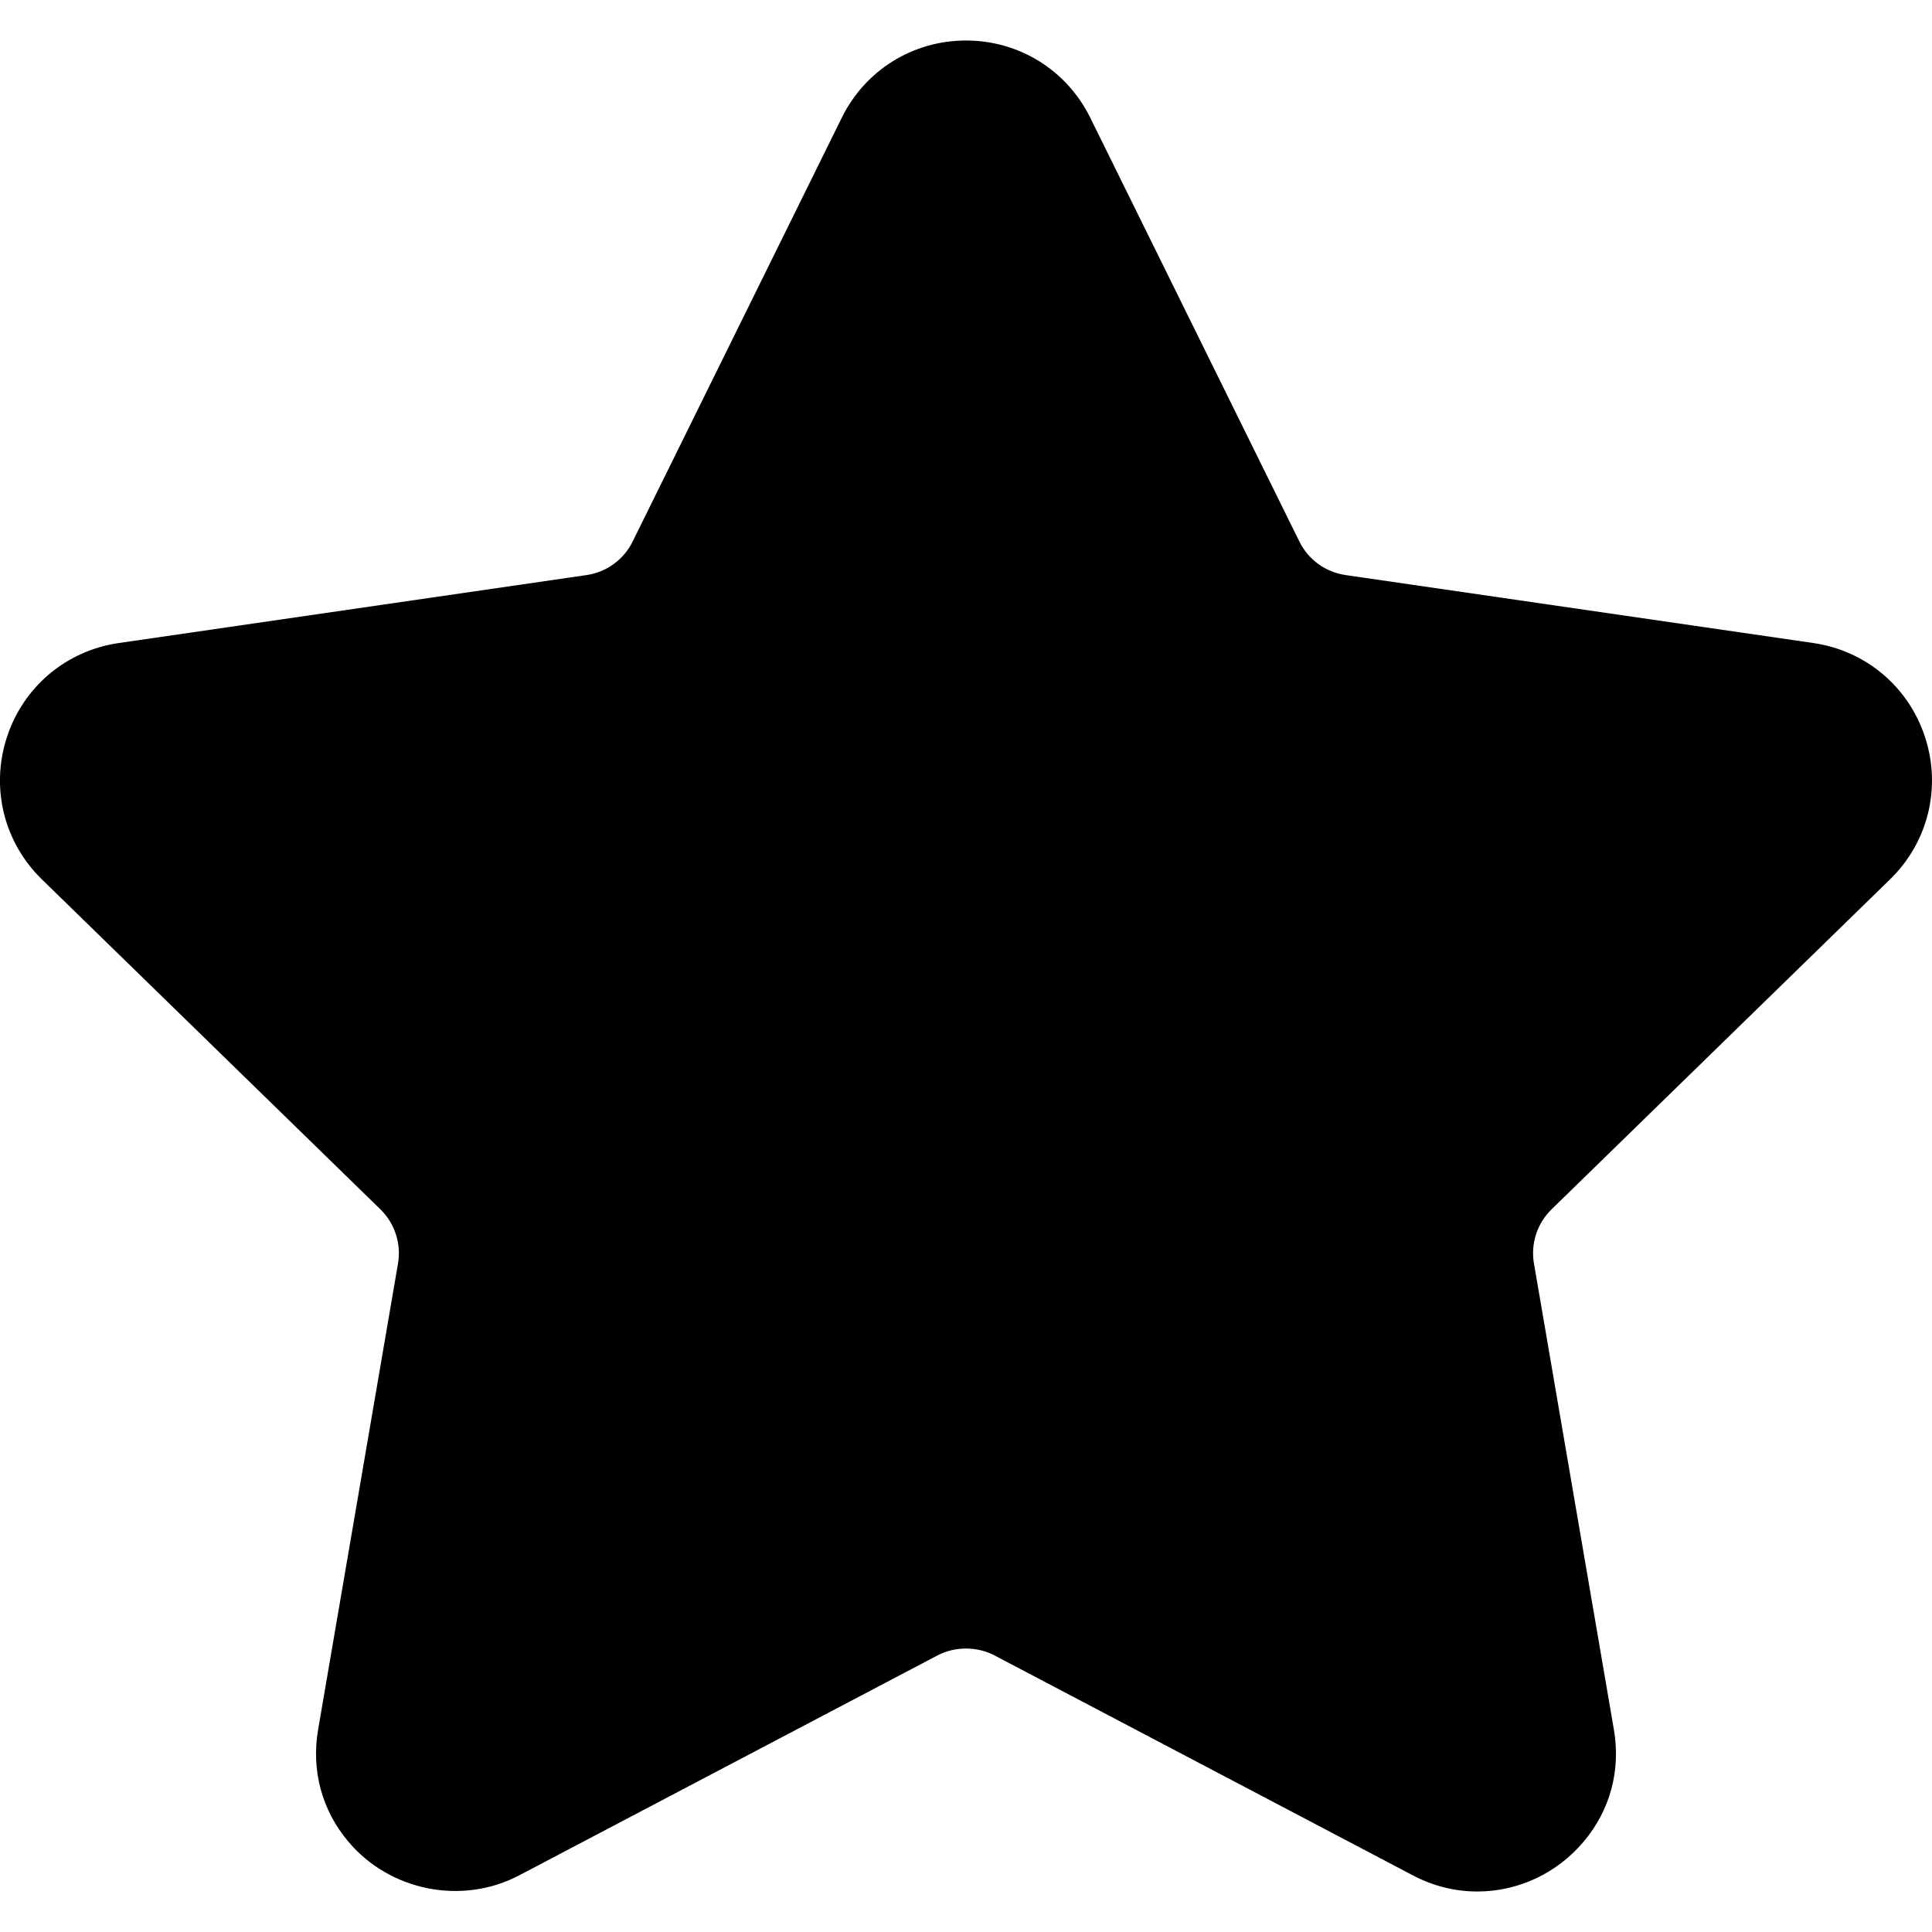
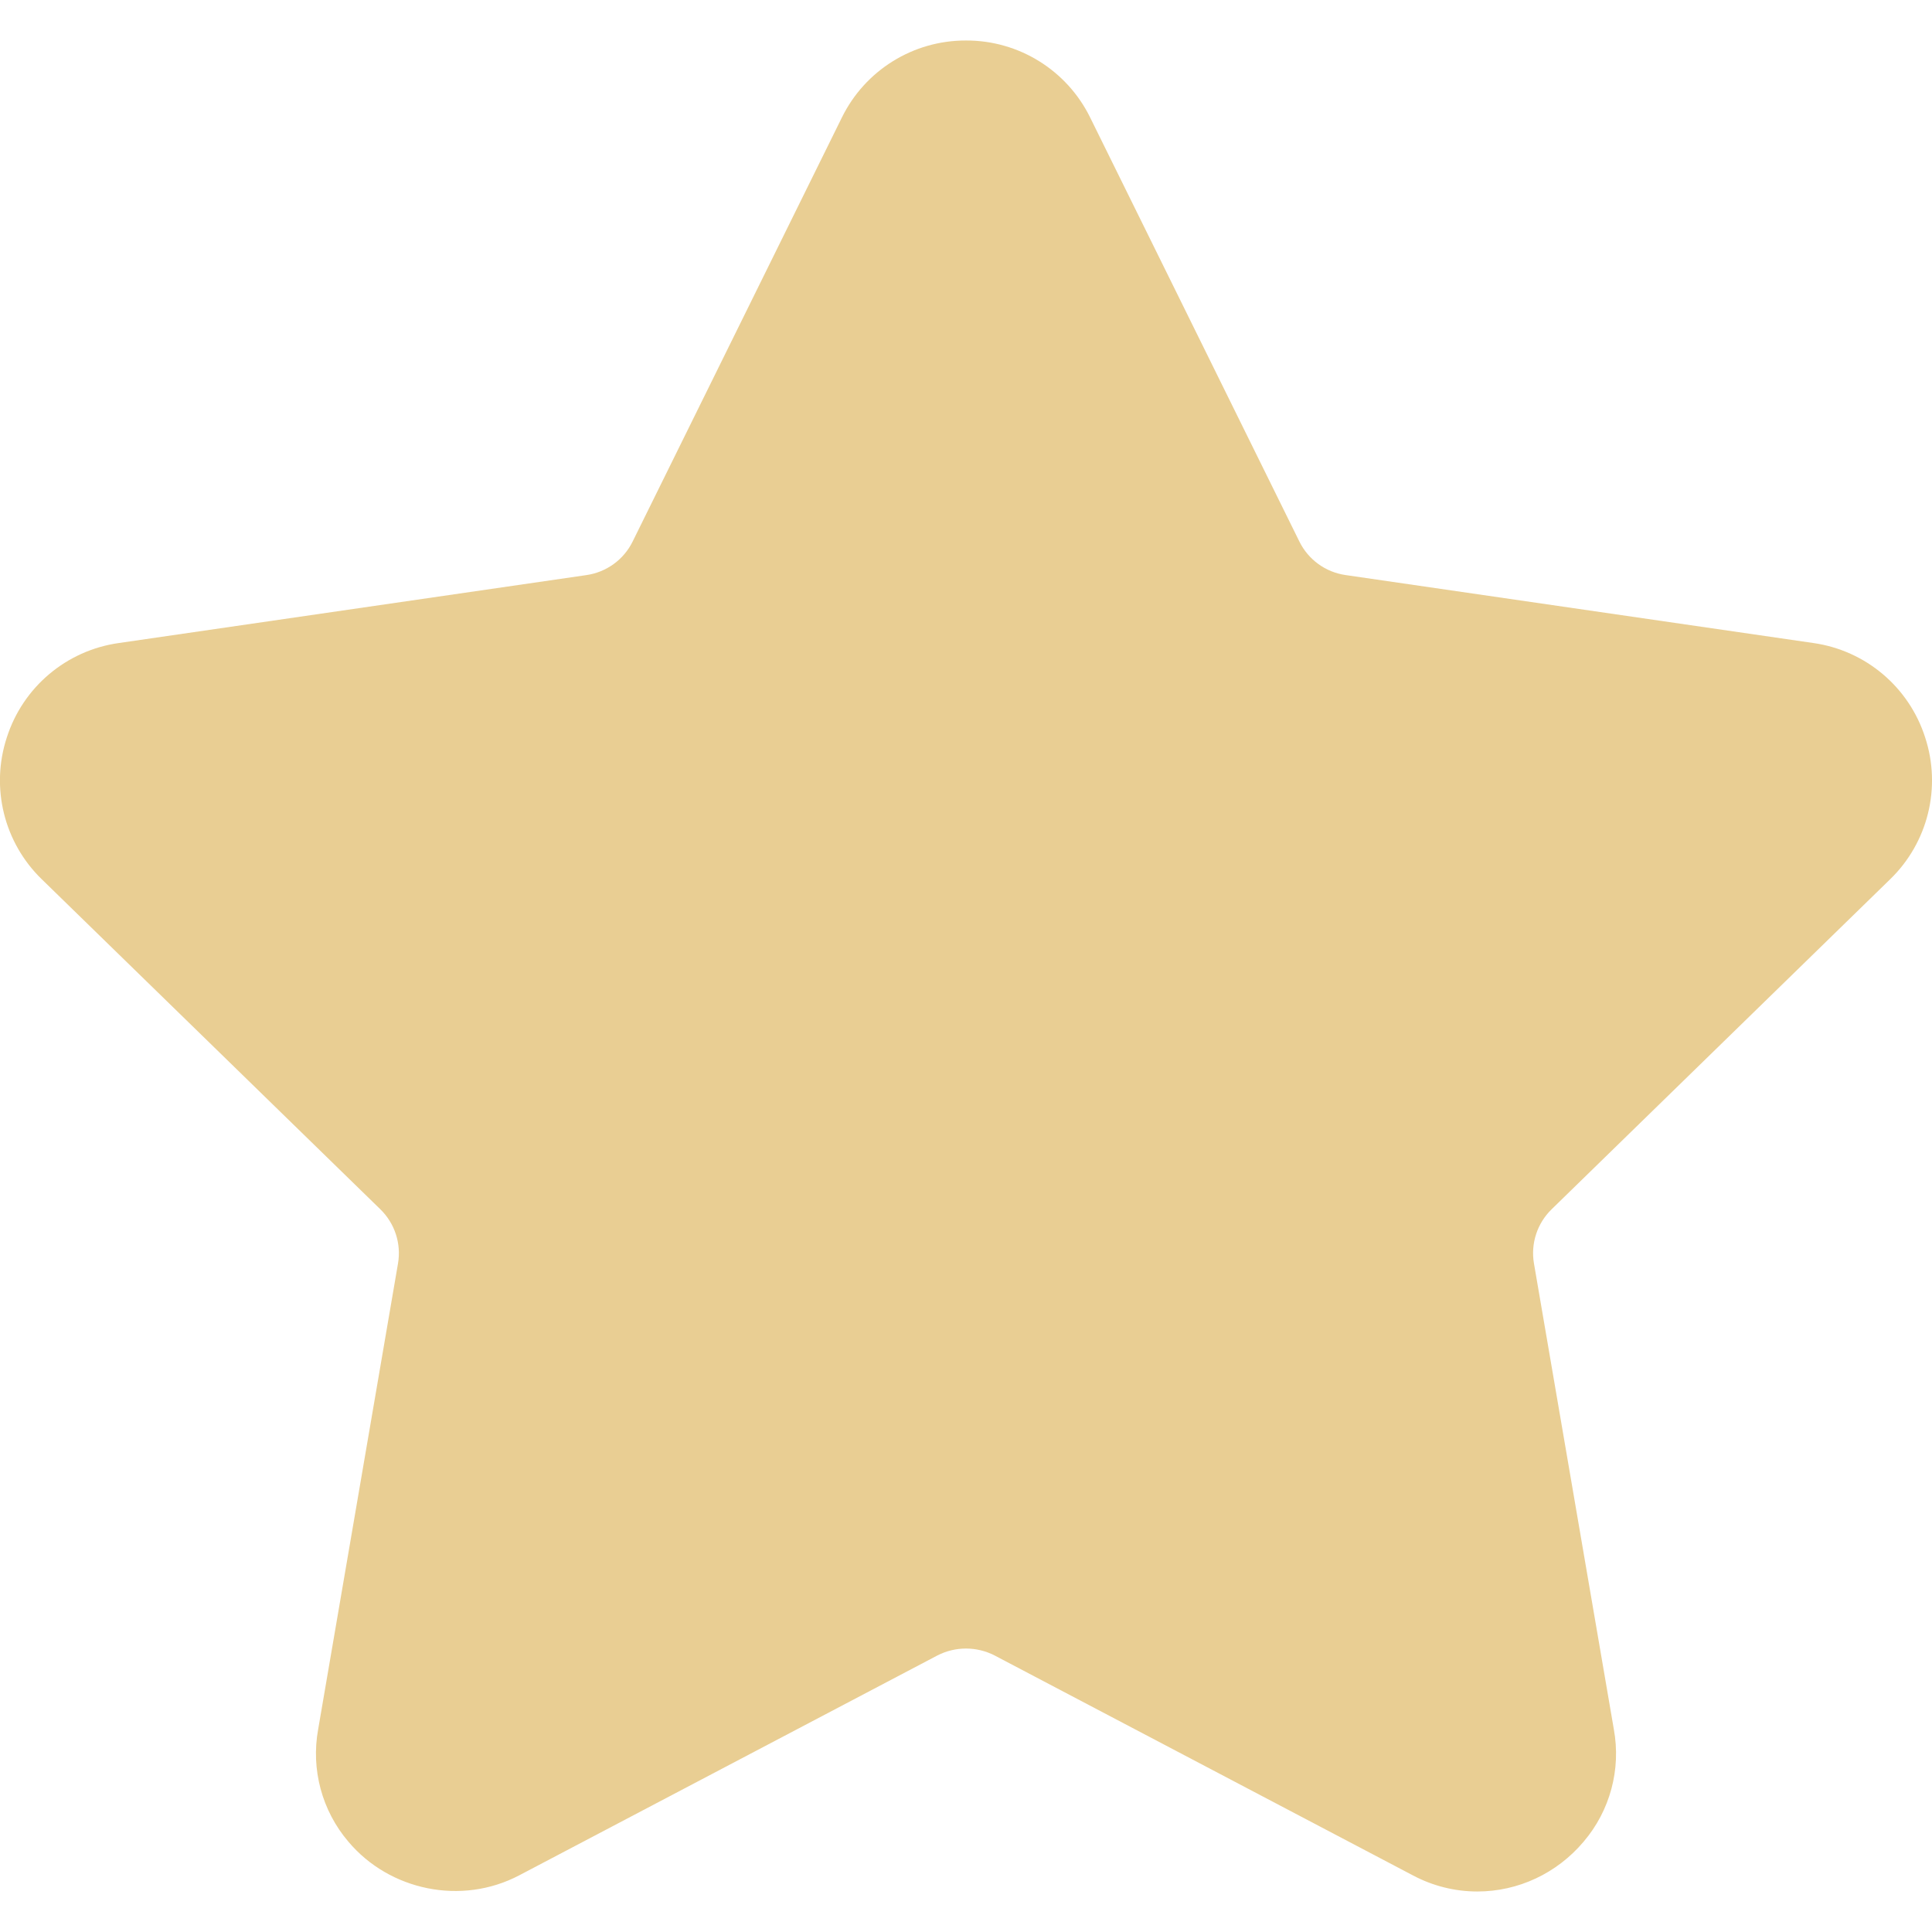
- <svg xmlns="http://www.w3.org/2000/svg" version="1.1" id="Capa_1" x="0px" y="0px" viewBox="0 0 49.94 49.94" style="enable-background:new 0 0 49.94 49.94;" xml:space="preserve">
-   <path d="M48.856,22.73c0.983-0.958,1.33-2.364,0.906-3.671c-0.425-1.307-1.532-2.24-2.892-2.438l-12.092-1.757  c-0.515-0.075-0.96-0.398-1.19-0.865L28.182,3.043c-0.607-1.231-1.839-1.996-3.212-1.996c-1.372,0-2.604,0.765-3.211,1.996  L16.352,14c-0.23,0.467-0.676,0.79-1.191,0.865L3.069,16.622c-1.359,0.197-2.467,1.131-2.892,2.438  c-0.424,1.307-0.077,2.713,0.906,3.671l8.749,8.528c0.373,0.364,0.544,0.888,0.456,1.4L8.224,44.701  c-0.183,1.06,0.095,2.091,0.781,2.904c1.066,1.267,2.927,1.653,4.415,0.871l10.814-5.686c0.452-0.237,1.021-0.235,1.472,0  l10.815,5.686c0.526,0.277,1.087,0.417,1.666,0.417c1.057,0,2.059-0.47,2.748-1.288c0.687-0.813,0.964-1.846,0.781-2.904  l-2.065-12.042c-0.088-0.513,0.083-1.036,0.456-1.4L48.856,22.73z" />
-   <g>
- </g>
-   <g>
- </g>
-   <g>
- </g>
-   <g>
- </g>
-   <g>
- </g>
-   <g>
- </g>
-   <g>
- </g>
-   <g>
- </g>
-   <g>
- </g>
-   <g>
- </g>
-   <g>
- </g>
-   <g>
- </g>
-   <g>
- </g>
-   <g>
- </g>
-   <g>
- </g>
+ <svg xmlns="http://www.w3.org/2000/svg" viewBox="0 0 49.94 49.94">
+   <path d="M48.856 22.73a3.56 3.56 0 00.906-3.671 3.56 3.56 0 00-2.892-2.438l-12.092-1.757a1.58 1.58 0 01-1.19-.865L28.182 3.043a3.56 3.56 0 00-3.212-1.996 3.56 3.56 0 00-3.211 1.996L16.352 14c-.23.467-.676.79-1.191.865L3.069 16.622A3.56 3.56 0 00.177 19.06a3.56 3.56 0 00.906 3.671l8.749 8.528c.373.364.544.888.456 1.4L8.224 44.701a3.506 3.506 0 00.781 2.904c1.066 1.267 2.927 1.653 4.415.871l10.814-5.686a1.619 1.619 0 011.472 0l10.815 5.686a3.544 3.544 0 001.666.417c1.057 0 2.059-.47 2.748-1.288a3.505 3.505 0 00.781-2.904l-2.065-12.042a1.582 1.582 0 01.456-1.4l8.749-8.529z" fill="#e9ce93" />
</svg>
